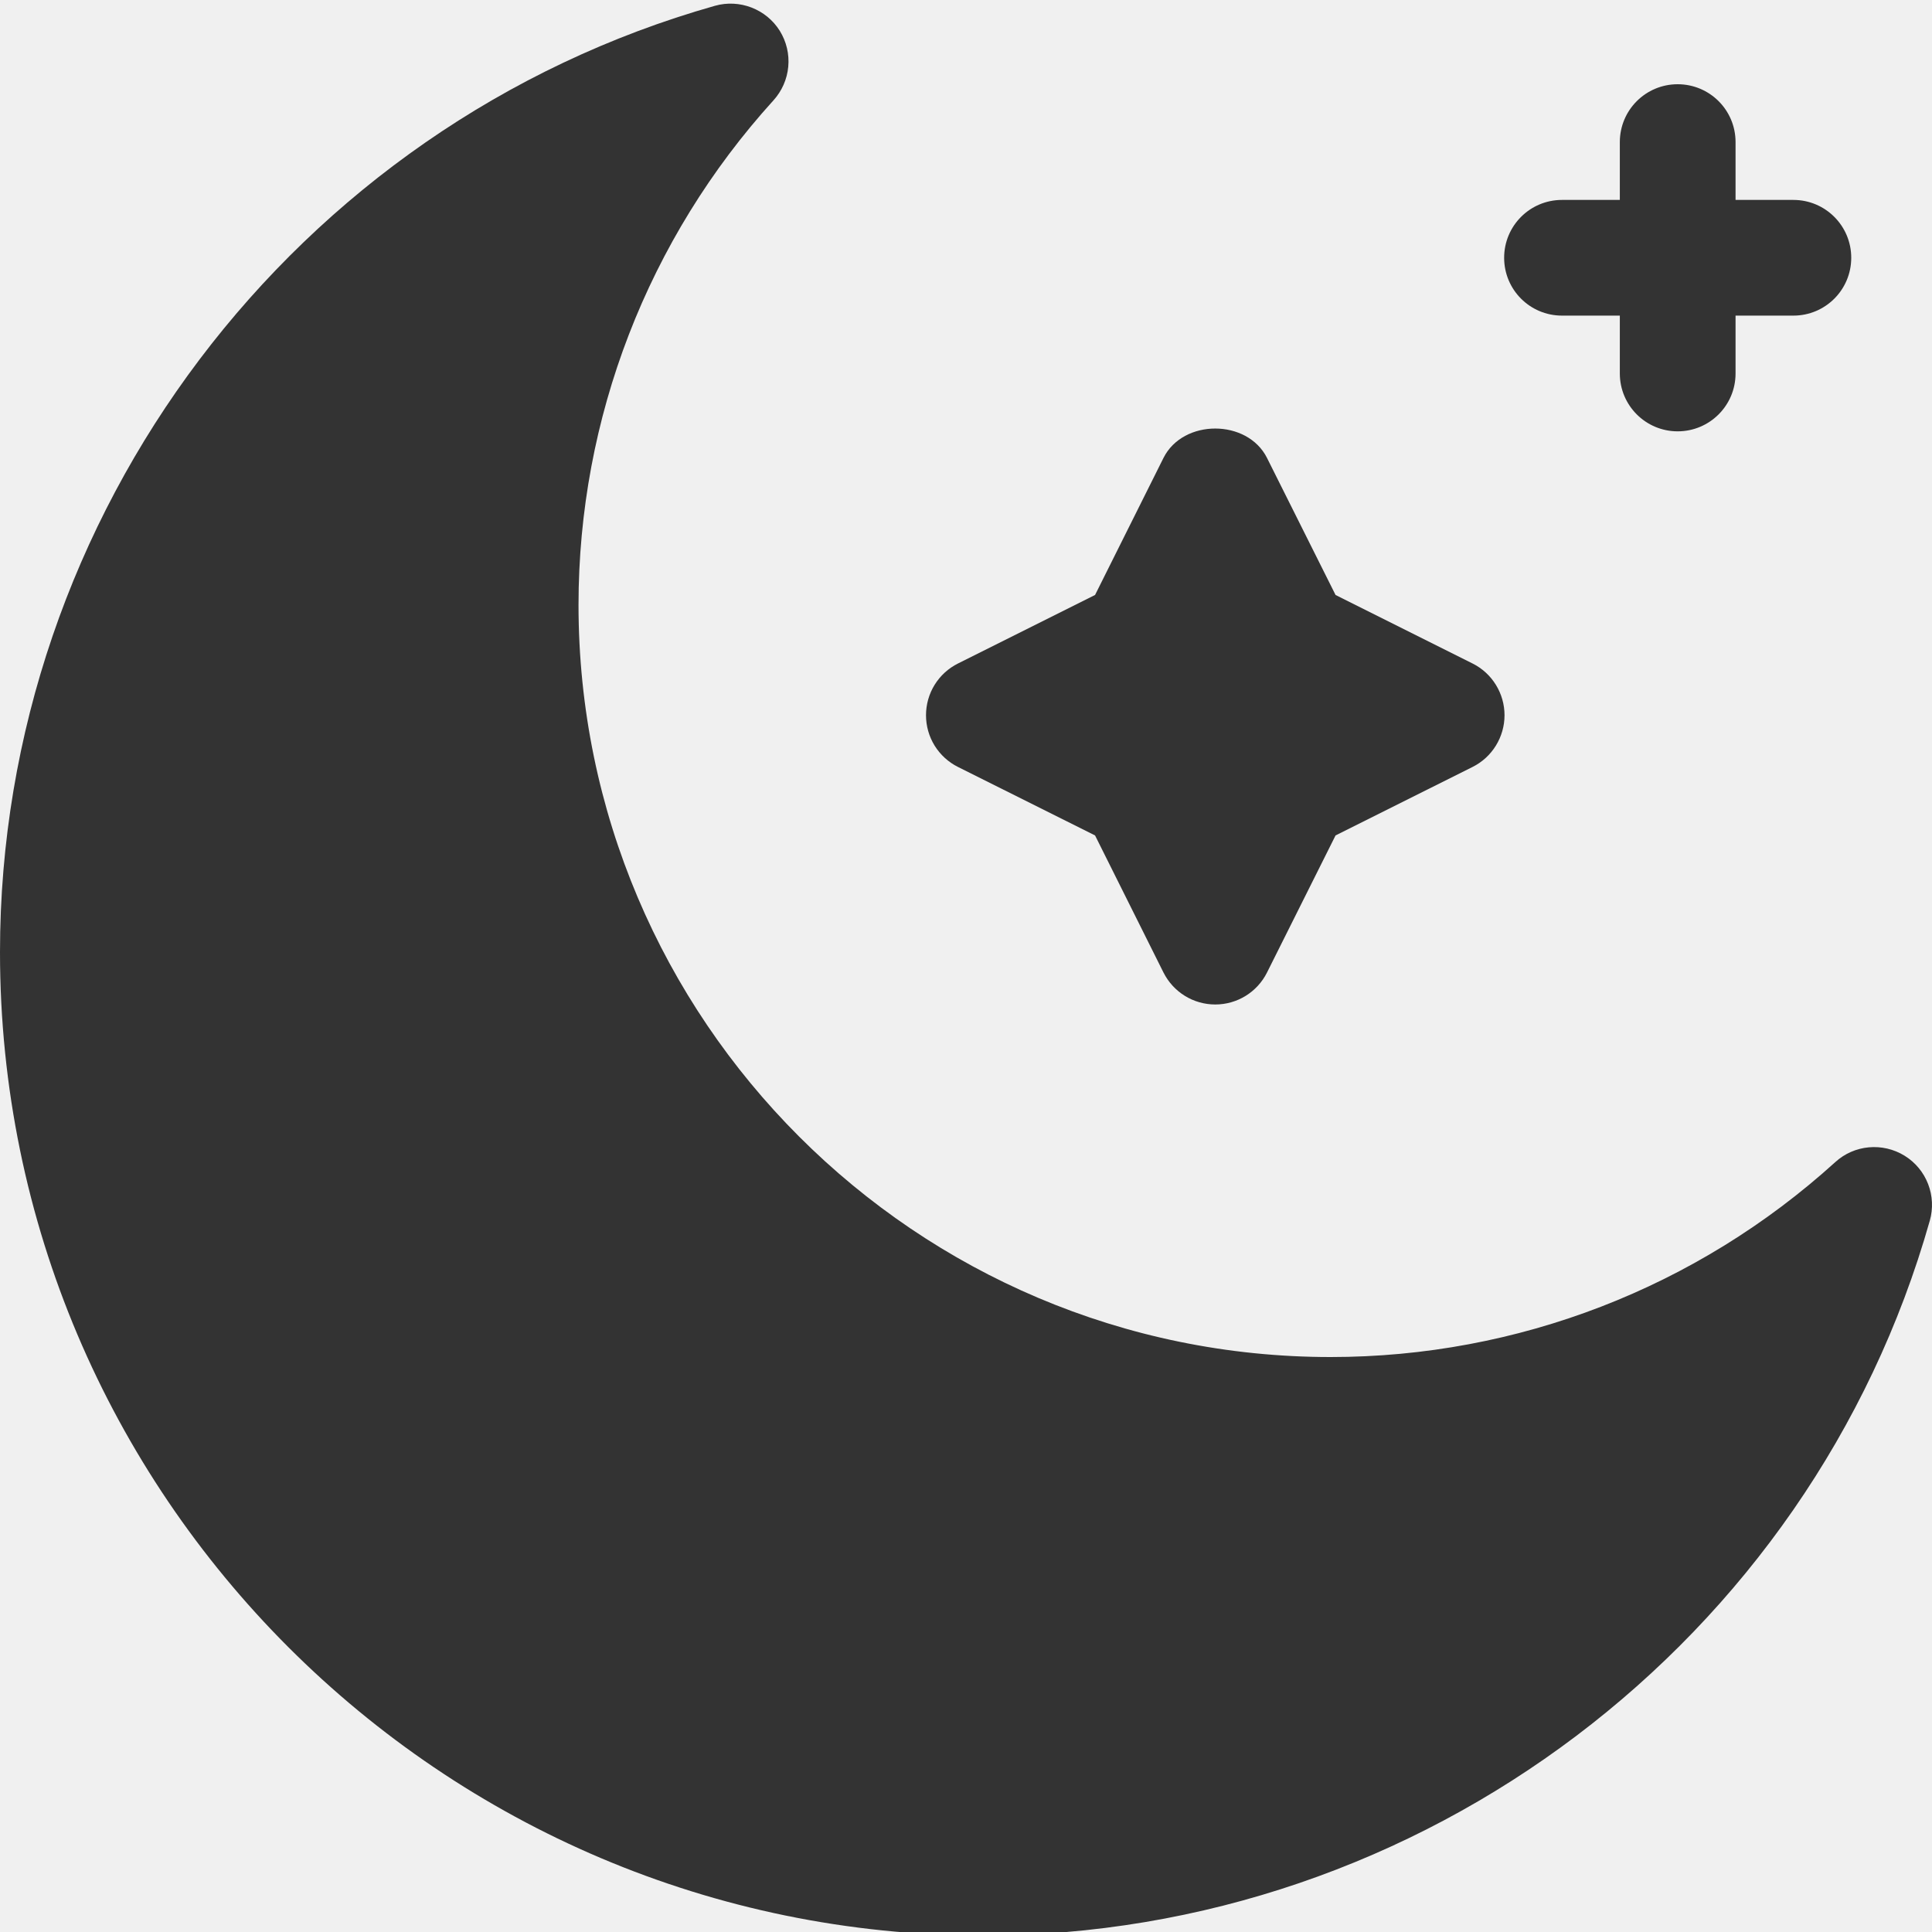
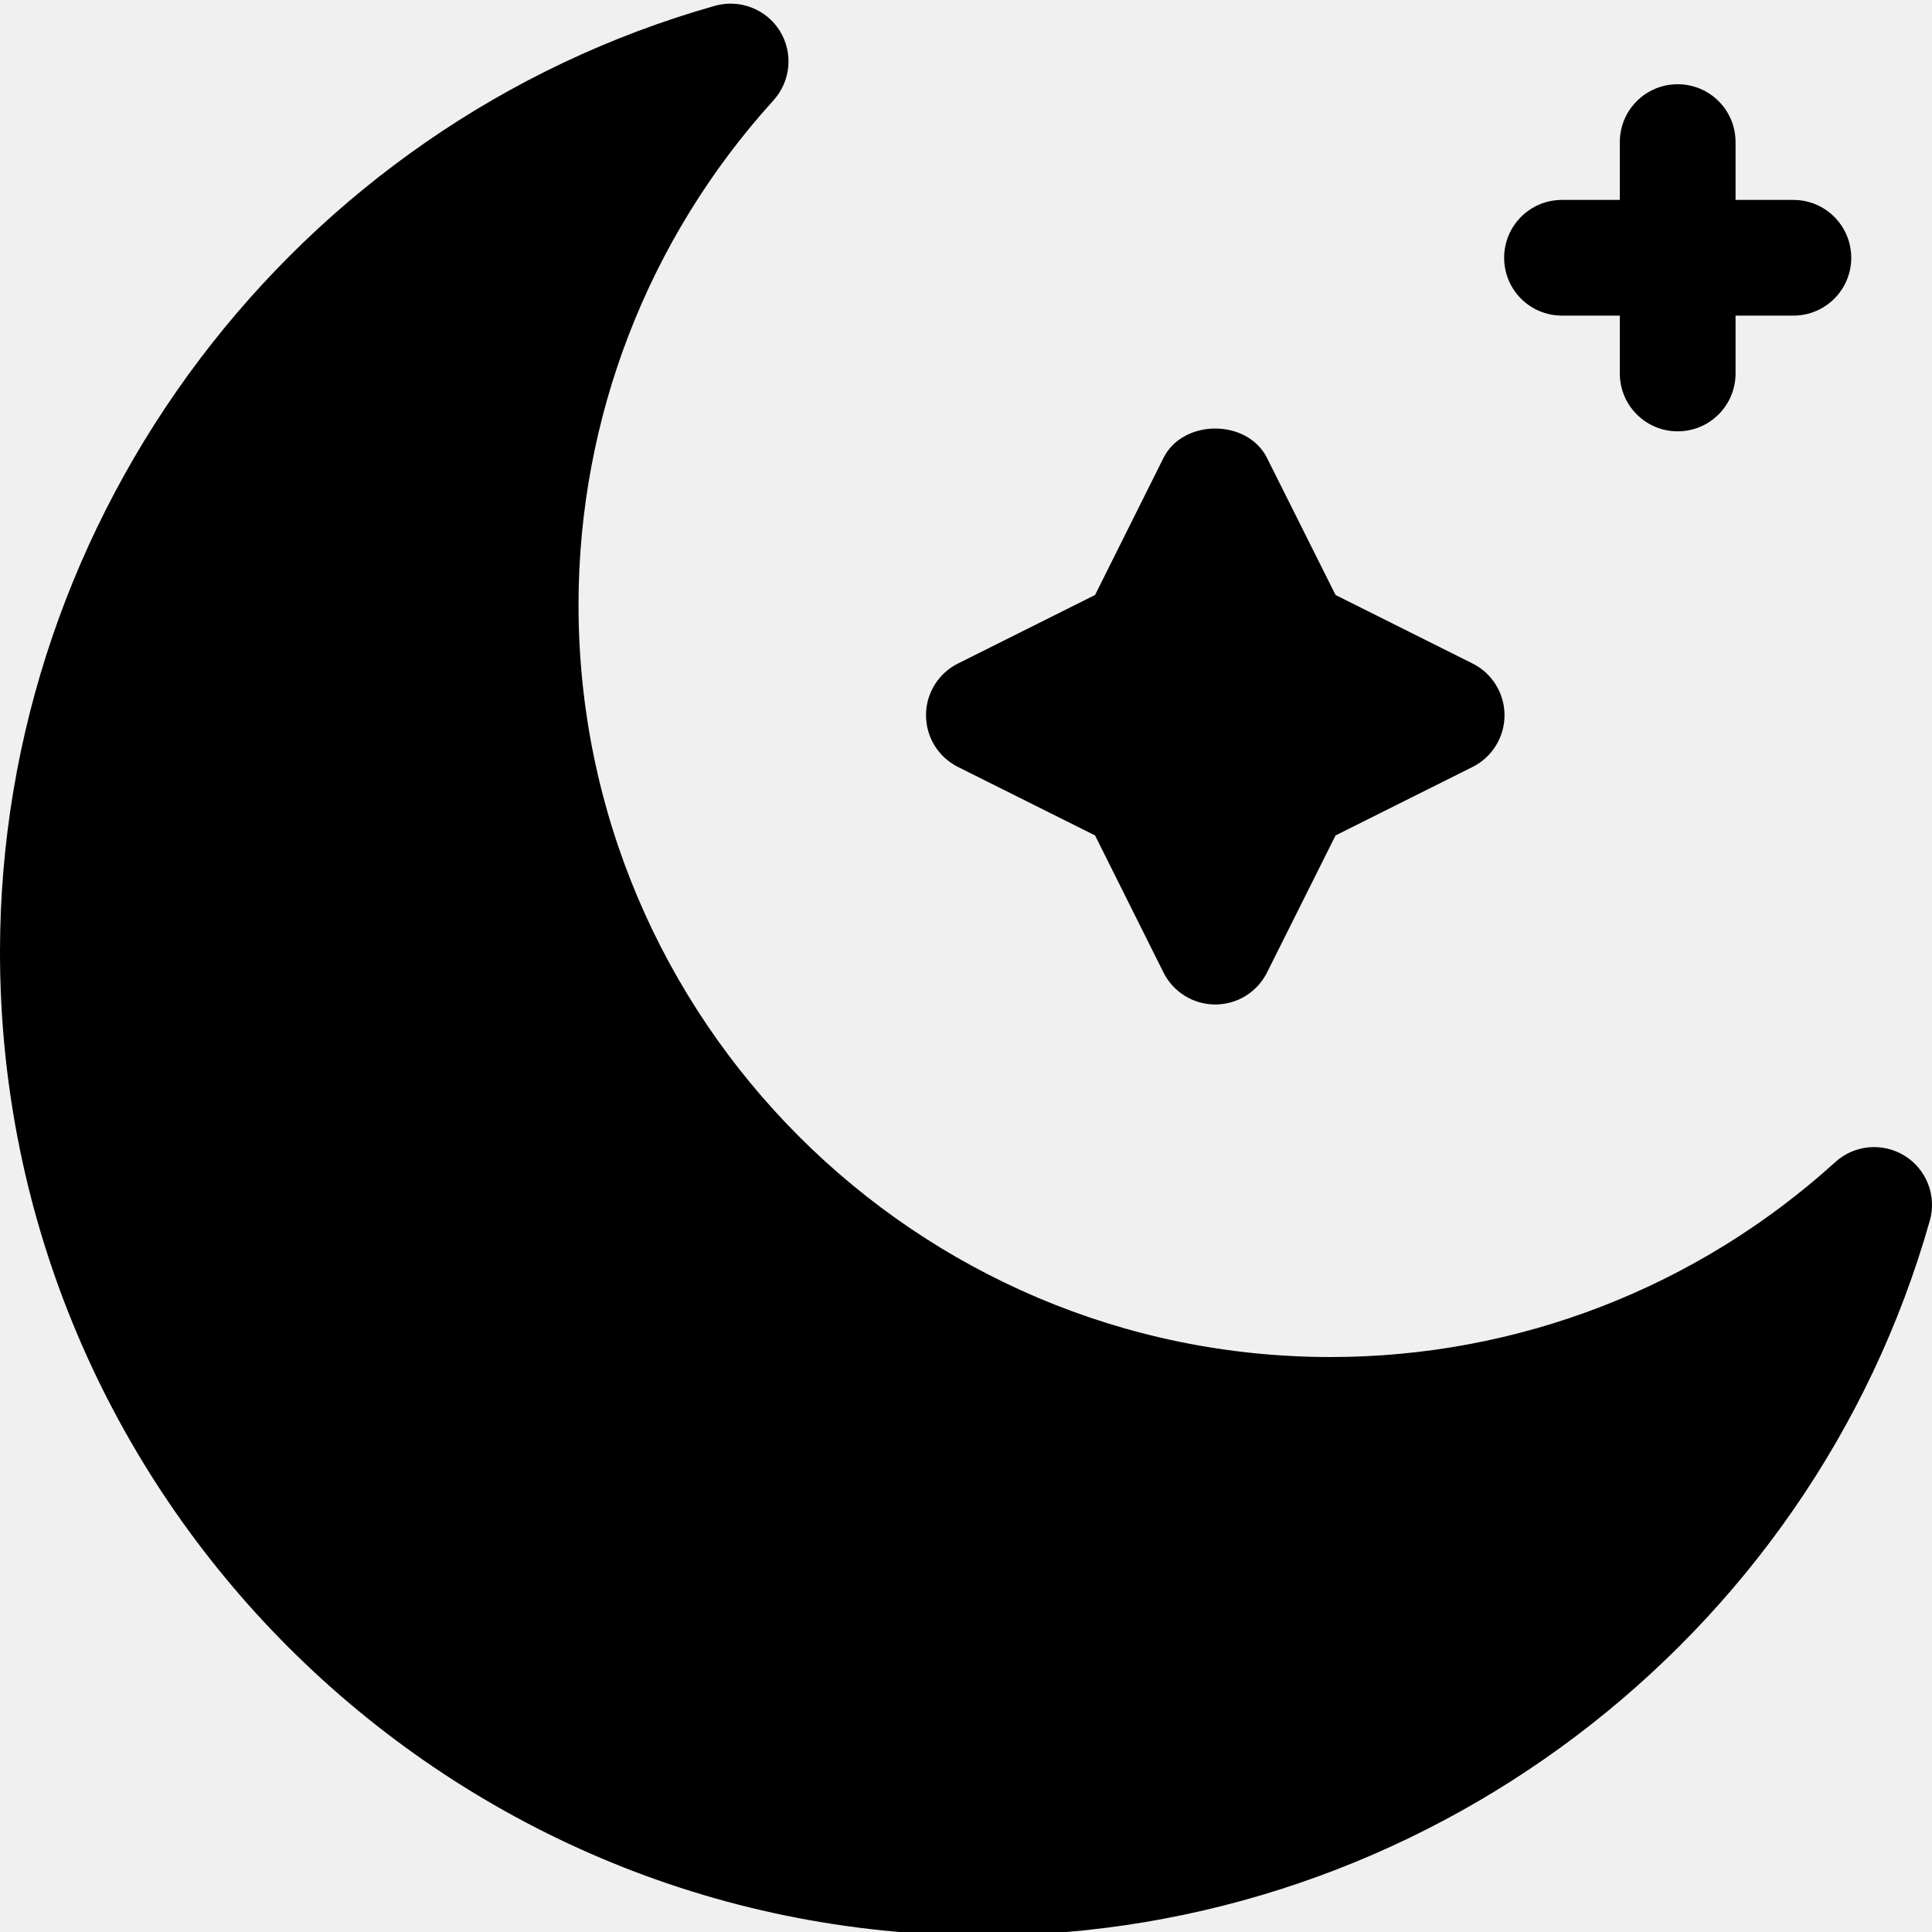
<svg xmlns="http://www.w3.org/2000/svg" width="50" height="50" viewBox="0 0 50 50" fill="none">
  <g clip-path="url(#clip0_38_33)">
-     <path d="M49.292 29.911C48.724 29.56 47.989 29.625 47.497 30.075C43.91 33.328 39.271 35.12 34.436 35.12C23.704 35.12 14.972 26.389 14.972 15.657C14.972 10.822 16.765 6.182 20.018 2.596C20.236 2.355 20.371 2.049 20.4 1.725C20.43 1.401 20.353 1.077 20.182 0.8C19.829 0.233 19.139 -0.03 18.502 0.15C7.607 3.235 0 13.306 0 24.64C0 38.675 11.418 50.092 25.452 50.092C36.787 50.092 46.858 42.485 49.943 31.591C50.032 31.278 50.016 30.945 49.899 30.642C49.782 30.339 49.569 30.082 49.292 29.911Z" fill="#333333" />
-     <path d="M24.793 19.849L28.34 21.621L30.111 25.169C30.236 25.417 30.427 25.627 30.664 25.773C30.9 25.919 31.173 25.996 31.451 25.996C32.019 25.996 32.536 25.676 32.79 25.169L34.564 21.621L38.109 19.849C38.358 19.725 38.567 19.534 38.713 19.297C38.859 19.061 38.937 18.788 38.937 18.51C38.937 18.232 38.859 17.959 38.713 17.723C38.567 17.486 38.358 17.295 38.109 17.171L34.564 15.398L32.79 11.851C32.281 10.837 30.618 10.837 30.111 11.851L28.34 15.398L24.793 17.171C24.544 17.295 24.335 17.486 24.188 17.723C24.042 17.959 23.965 18.232 23.965 18.51C23.965 18.788 24.042 19.061 24.188 19.297C24.335 19.534 24.544 19.725 24.793 19.849ZM40.424 8.168H41.921V9.666C41.921 10.493 42.591 11.163 43.418 11.163C44.246 11.163 44.916 10.493 44.916 9.666V8.168H46.413C47.24 8.168 47.91 7.499 47.91 6.671C47.91 5.844 47.24 5.174 46.413 5.174H44.916V3.677C44.916 2.849 44.246 2.18 43.418 2.18C42.591 2.18 41.921 2.849 41.921 3.677V5.174H40.424C39.596 5.174 38.927 5.844 38.927 6.671C38.927 7.499 39.596 8.168 40.424 8.168Z" fill="#333333" />
+     <path d="M49.292 29.911C48.724 29.56 47.989 29.625 47.497 30.075C43.91 33.328 39.271 35.12 34.436 35.12C23.704 35.12 14.972 26.389 14.972 15.657C14.972 10.822 16.765 6.182 20.018 2.596C20.236 2.355 20.371 2.049 20.4 1.725C20.43 1.401 20.353 1.077 20.182 0.8C19.829 0.233 19.139 -0.03 18.502 0.15C7.607 3.235 0 13.306 0 24.64C0 38.675 11.418 50.092 25.452 50.092C36.787 50.092 46.858 42.485 49.943 31.591C50.032 31.278 50.016 30.945 49.899 30.642C49.782 30.339 49.569 30.082 49.292 29.911Z" fill="black" />
+     <path d="M24.793 19.849L28.34 21.621L30.111 25.169C30.236 25.417 30.427 25.627 30.664 25.773C30.9 25.919 31.173 25.996 31.451 25.996C32.019 25.996 32.536 25.676 32.79 25.169L34.564 21.621L38.109 19.849C38.358 19.725 38.567 19.534 38.713 19.297C38.859 19.061 38.937 18.788 38.937 18.51C38.937 18.232 38.859 17.959 38.713 17.723C38.567 17.486 38.358 17.295 38.109 17.171L34.564 15.398L32.79 11.851C32.281 10.837 30.618 10.837 30.111 11.851L28.34 15.398L24.793 17.171C24.544 17.295 24.335 17.486 24.188 17.723C24.042 17.959 23.965 18.232 23.965 18.51C23.965 18.788 24.042 19.061 24.188 19.297C24.335 19.534 24.544 19.725 24.793 19.849ZM40.424 8.168H41.921V9.666C41.921 10.493 42.591 11.163 43.418 11.163C44.246 11.163 44.916 10.493 44.916 9.666V8.168H46.413C47.24 8.168 47.91 7.499 47.91 6.671C47.91 5.844 47.24 5.174 46.413 5.174H44.916V3.677C44.916 2.849 44.246 2.18 43.418 2.18C42.591 2.18 41.921 2.849 41.921 3.677V5.174H40.424C39.596 5.174 38.927 5.844 38.927 6.671C38.927 7.499 39.596 8.168 40.424 8.168Z" fill="black" />
  </g>
  <defs>
    <clipPath id="clip0_38_33">
      <rect width="50" height="50" fill="white" />
    </clipPath>
  </defs>
</svg>
